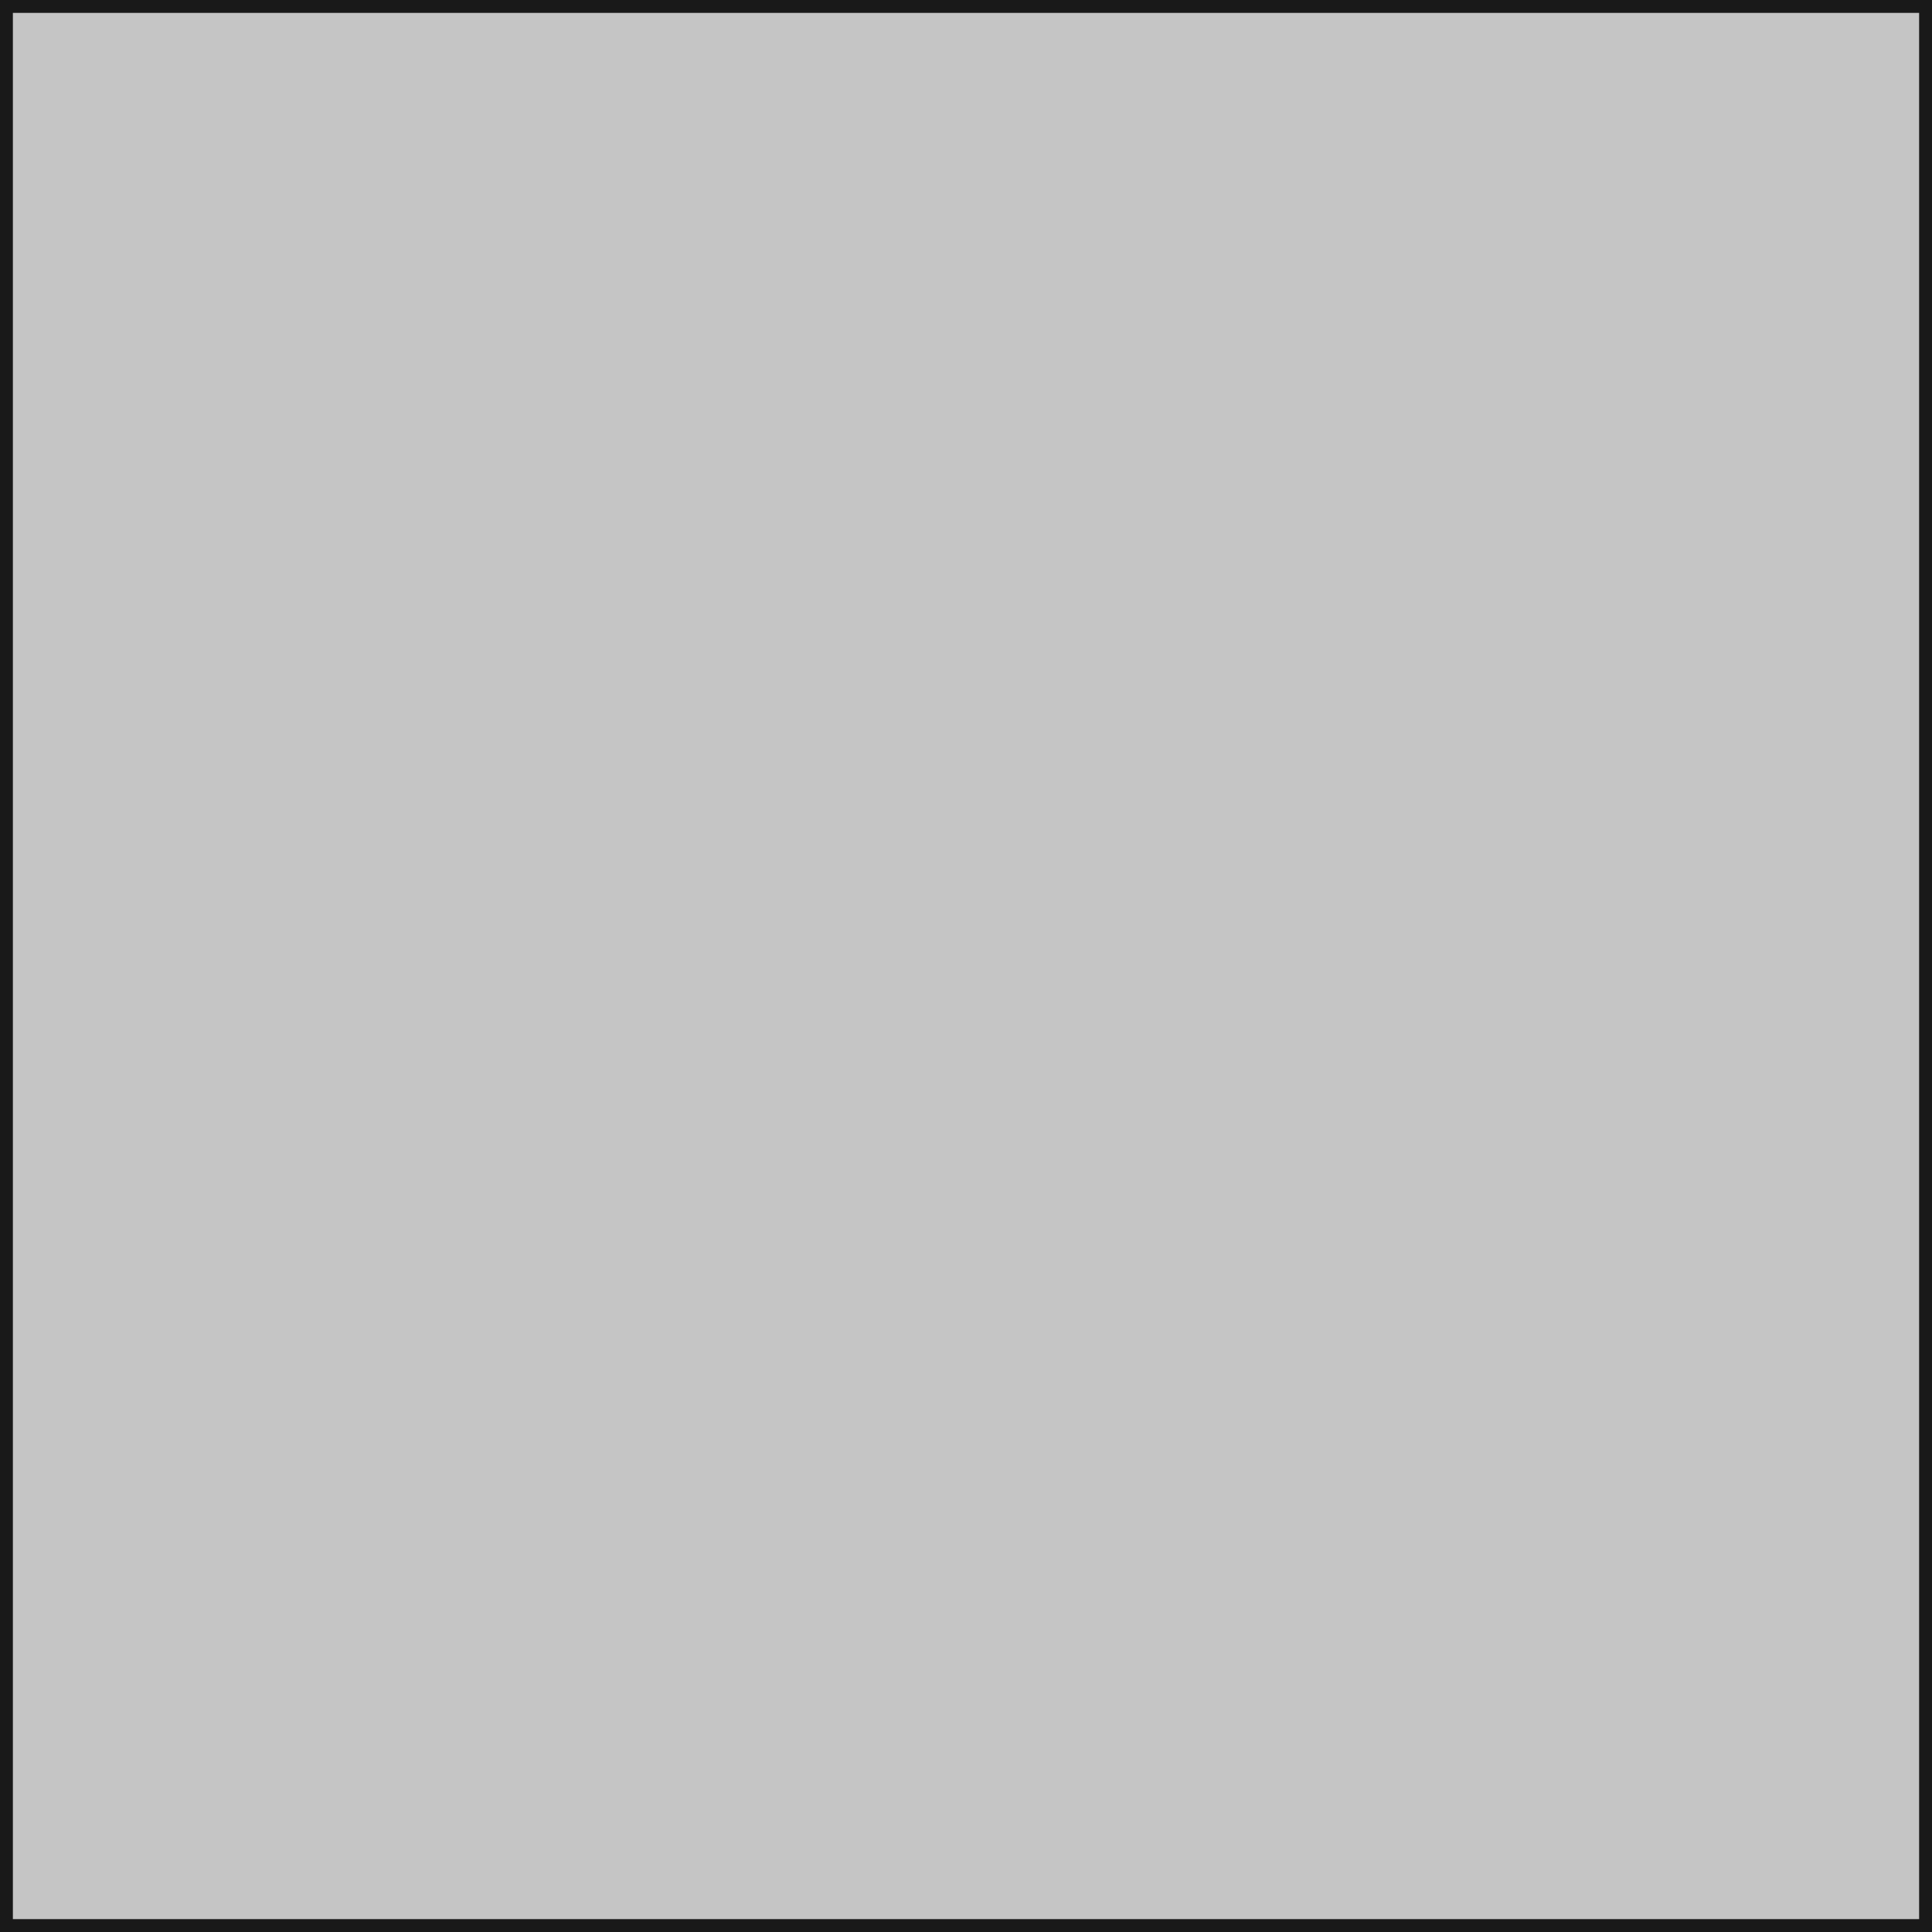
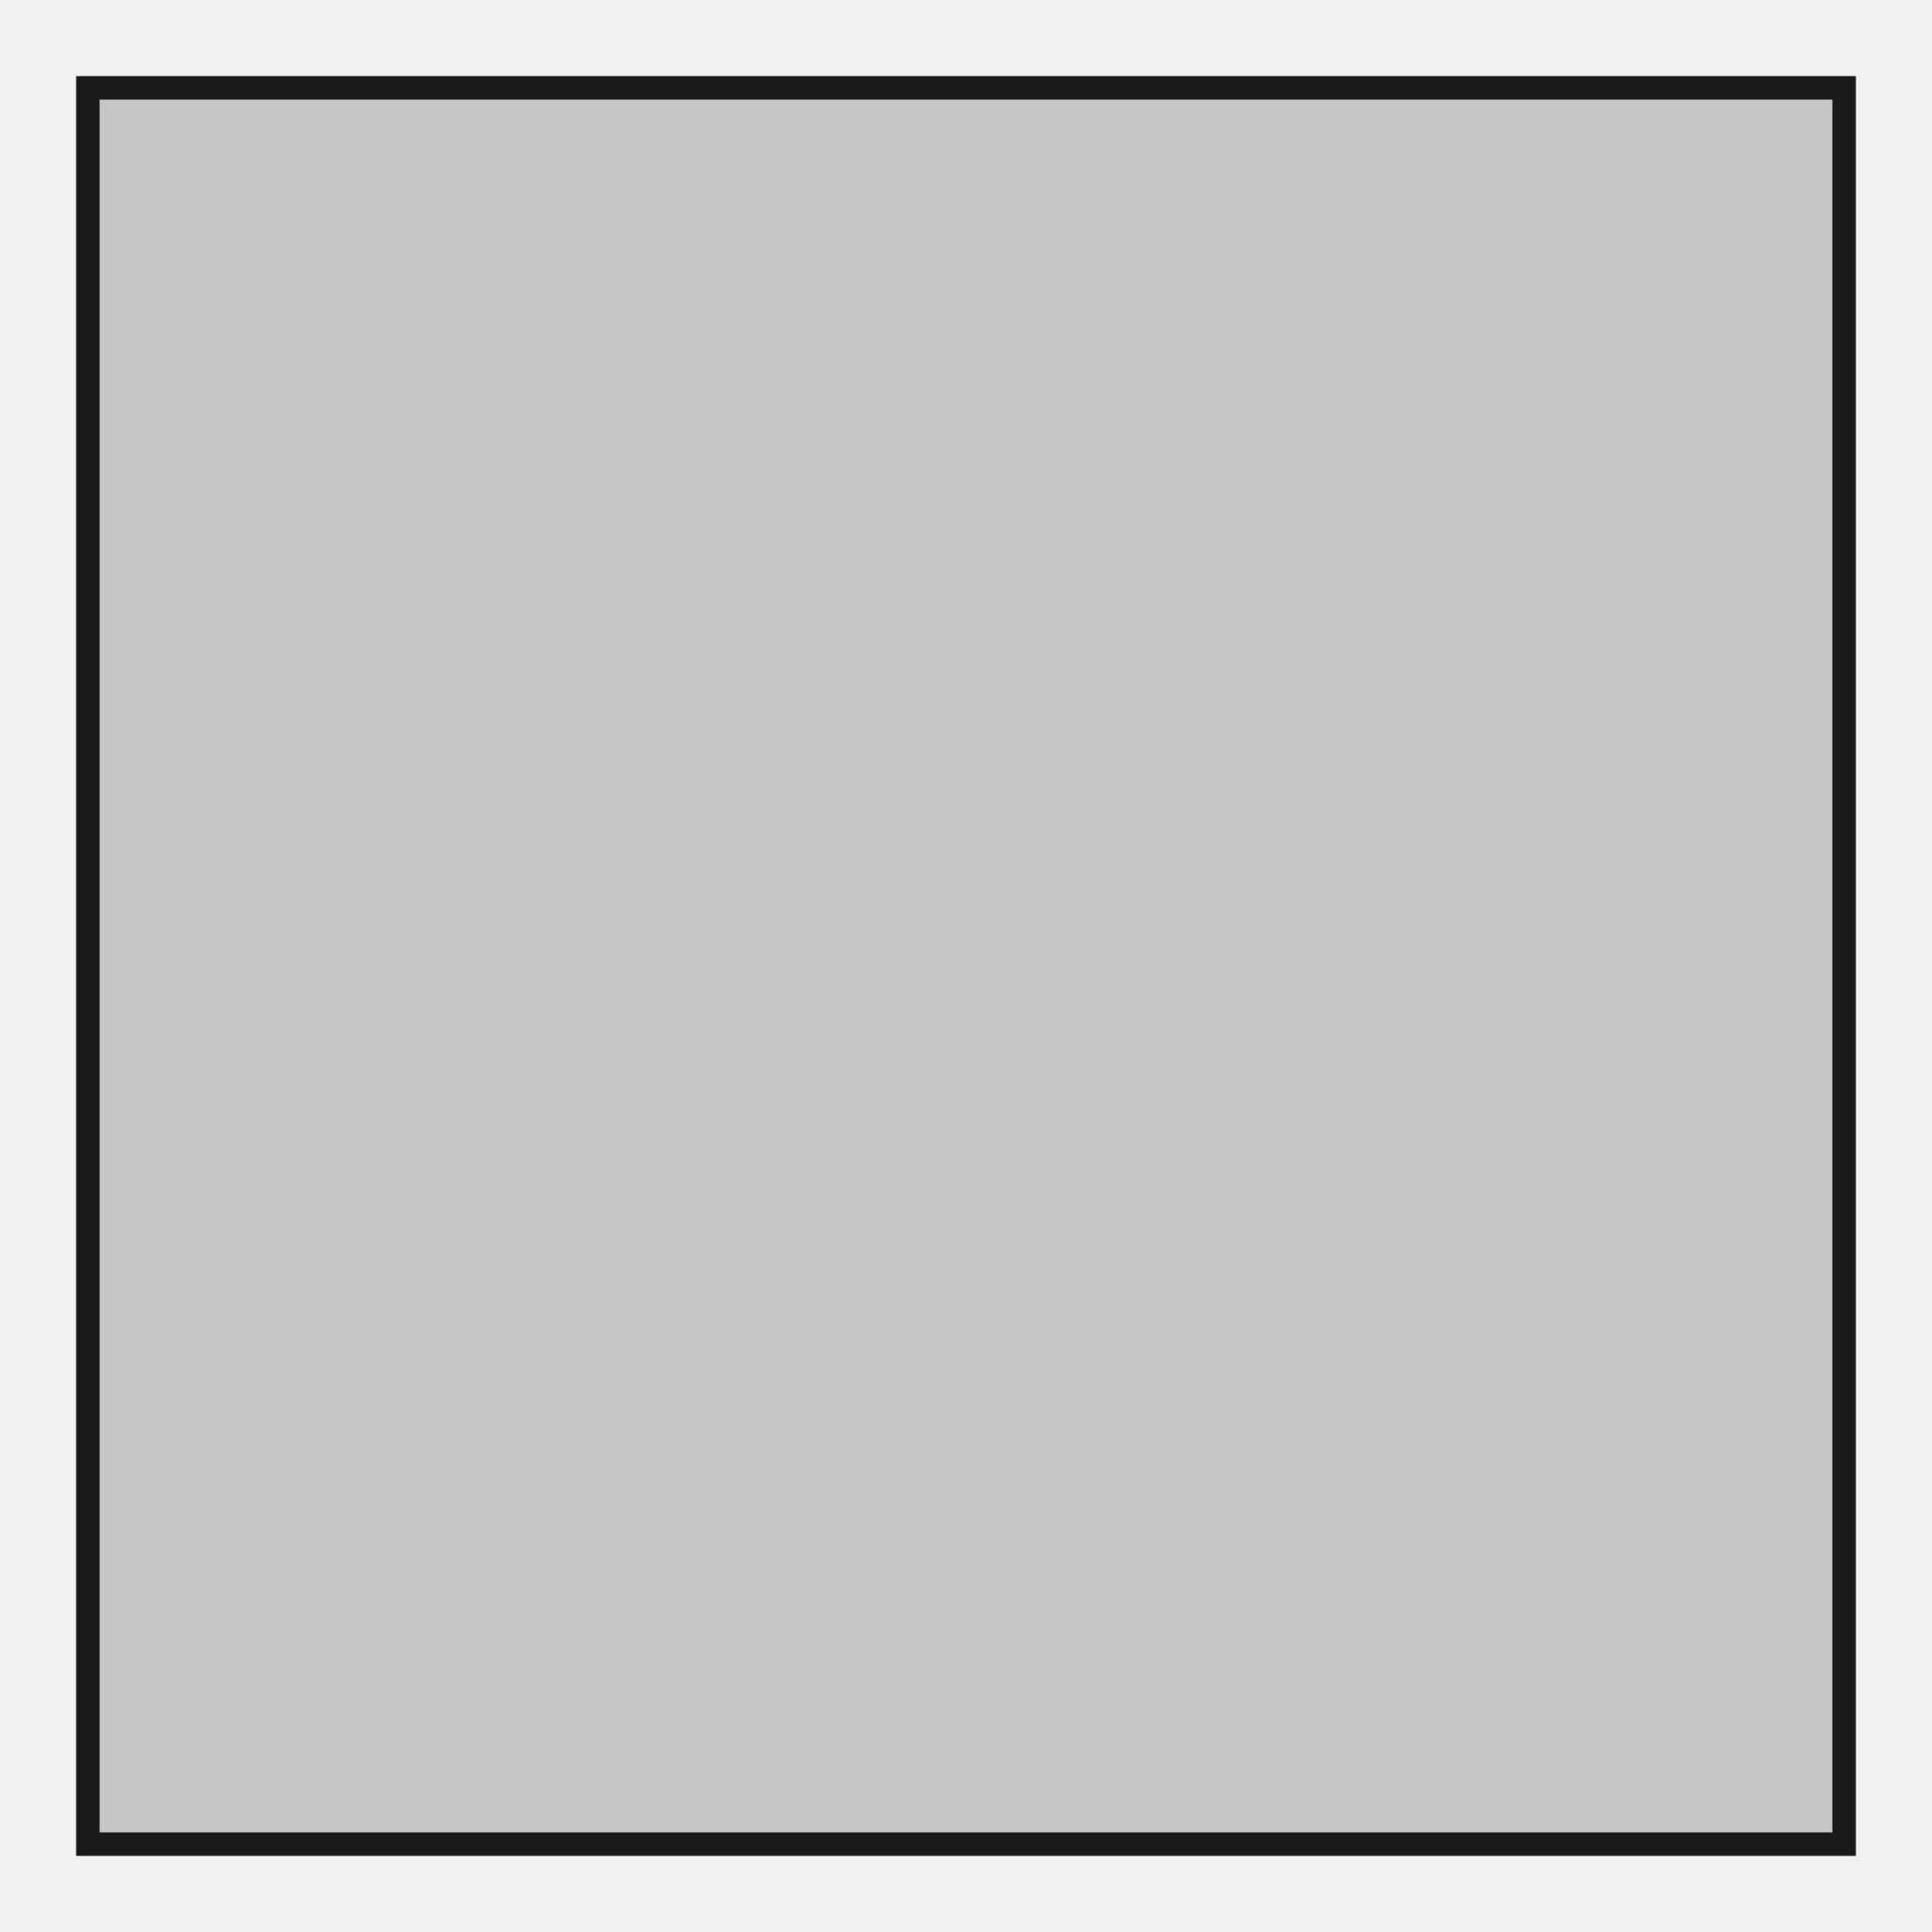
- <svg xmlns="http://www.w3.org/2000/svg" version="1.1" viewBox="0 0 30 30" width="30mm" height="30mm">
+ <svg xmlns="http://www.w3.org/2000/svg" version="1.1" viewBox="0 0 33 33" width="33mm" height="33mm">
  <defs>
    <marker id="arrow" viewBox="0 0 16 16" refX="8" refY="8" markerWidth="9" markerHeight="9" orient="auto-start-reverse">
      <path d="M 0 0 L 16 8 L 0 16 z" stroke="none" fill="context-fill" />
    </marker>
  </defs>
  <style>
     
        .background-fill {
            fill: #FFFFFF;
            stroke: none;
        }
         
        .grid {
            fill: #D8D8D8;
            stroke: #D8D8D8;
            stroke-width: 0.2;
        }
         
        .grid-stroke {
            fill: none;
            stroke: #D8D8D8;
            stroke-width: 0.2;
        }
         
        .grid-fill {
            fill: #D8D8D8;
            stroke: none;
        }
         
        .measure {
            fill: #00CCCC;
            stroke: #00CCCC;
            stroke-width: 0.2;
        }
         
        .measure-stroke {
            fill: none;
            stroke: #00CCCC;
            stroke-width: 0.2;
        }
         
        .measure-fill {
            fill: #00CCCC;
            stroke: none;
        }
         
        .highlight {
            fill: #FF9900;
            stroke: #FF9900;
            stroke-width: 0.2;
        }
         
        .highlight-stroke {
            fill: none;
            stroke: #FF9900;
            stroke-width: 0.2;
        }
         
        .highlight-fill {
            fill: #FF9900;
            stroke: none;
        }
         
        .entity {
            fill: rgba(178, 178, 178, 0.70);
            stroke: #191919;
            stroke-width: 0.4;
        }
        
            .active { fill-opacity: 1.0; stroke-opacity: 1.0; }
            .inactive { fill-opacity: 0.3; stroke-opacity: 0.3; }
        
  </style>
  <g class="entity">
-     <path d="M30,30L30,0L0,0L0,30L30,30 Z  " />
+     <path d="M31.5,31.5L31.5,1.5L1.5,1.5L1.5,31.5L31.5,31.5 Z  " />
  </g>
</svg>
